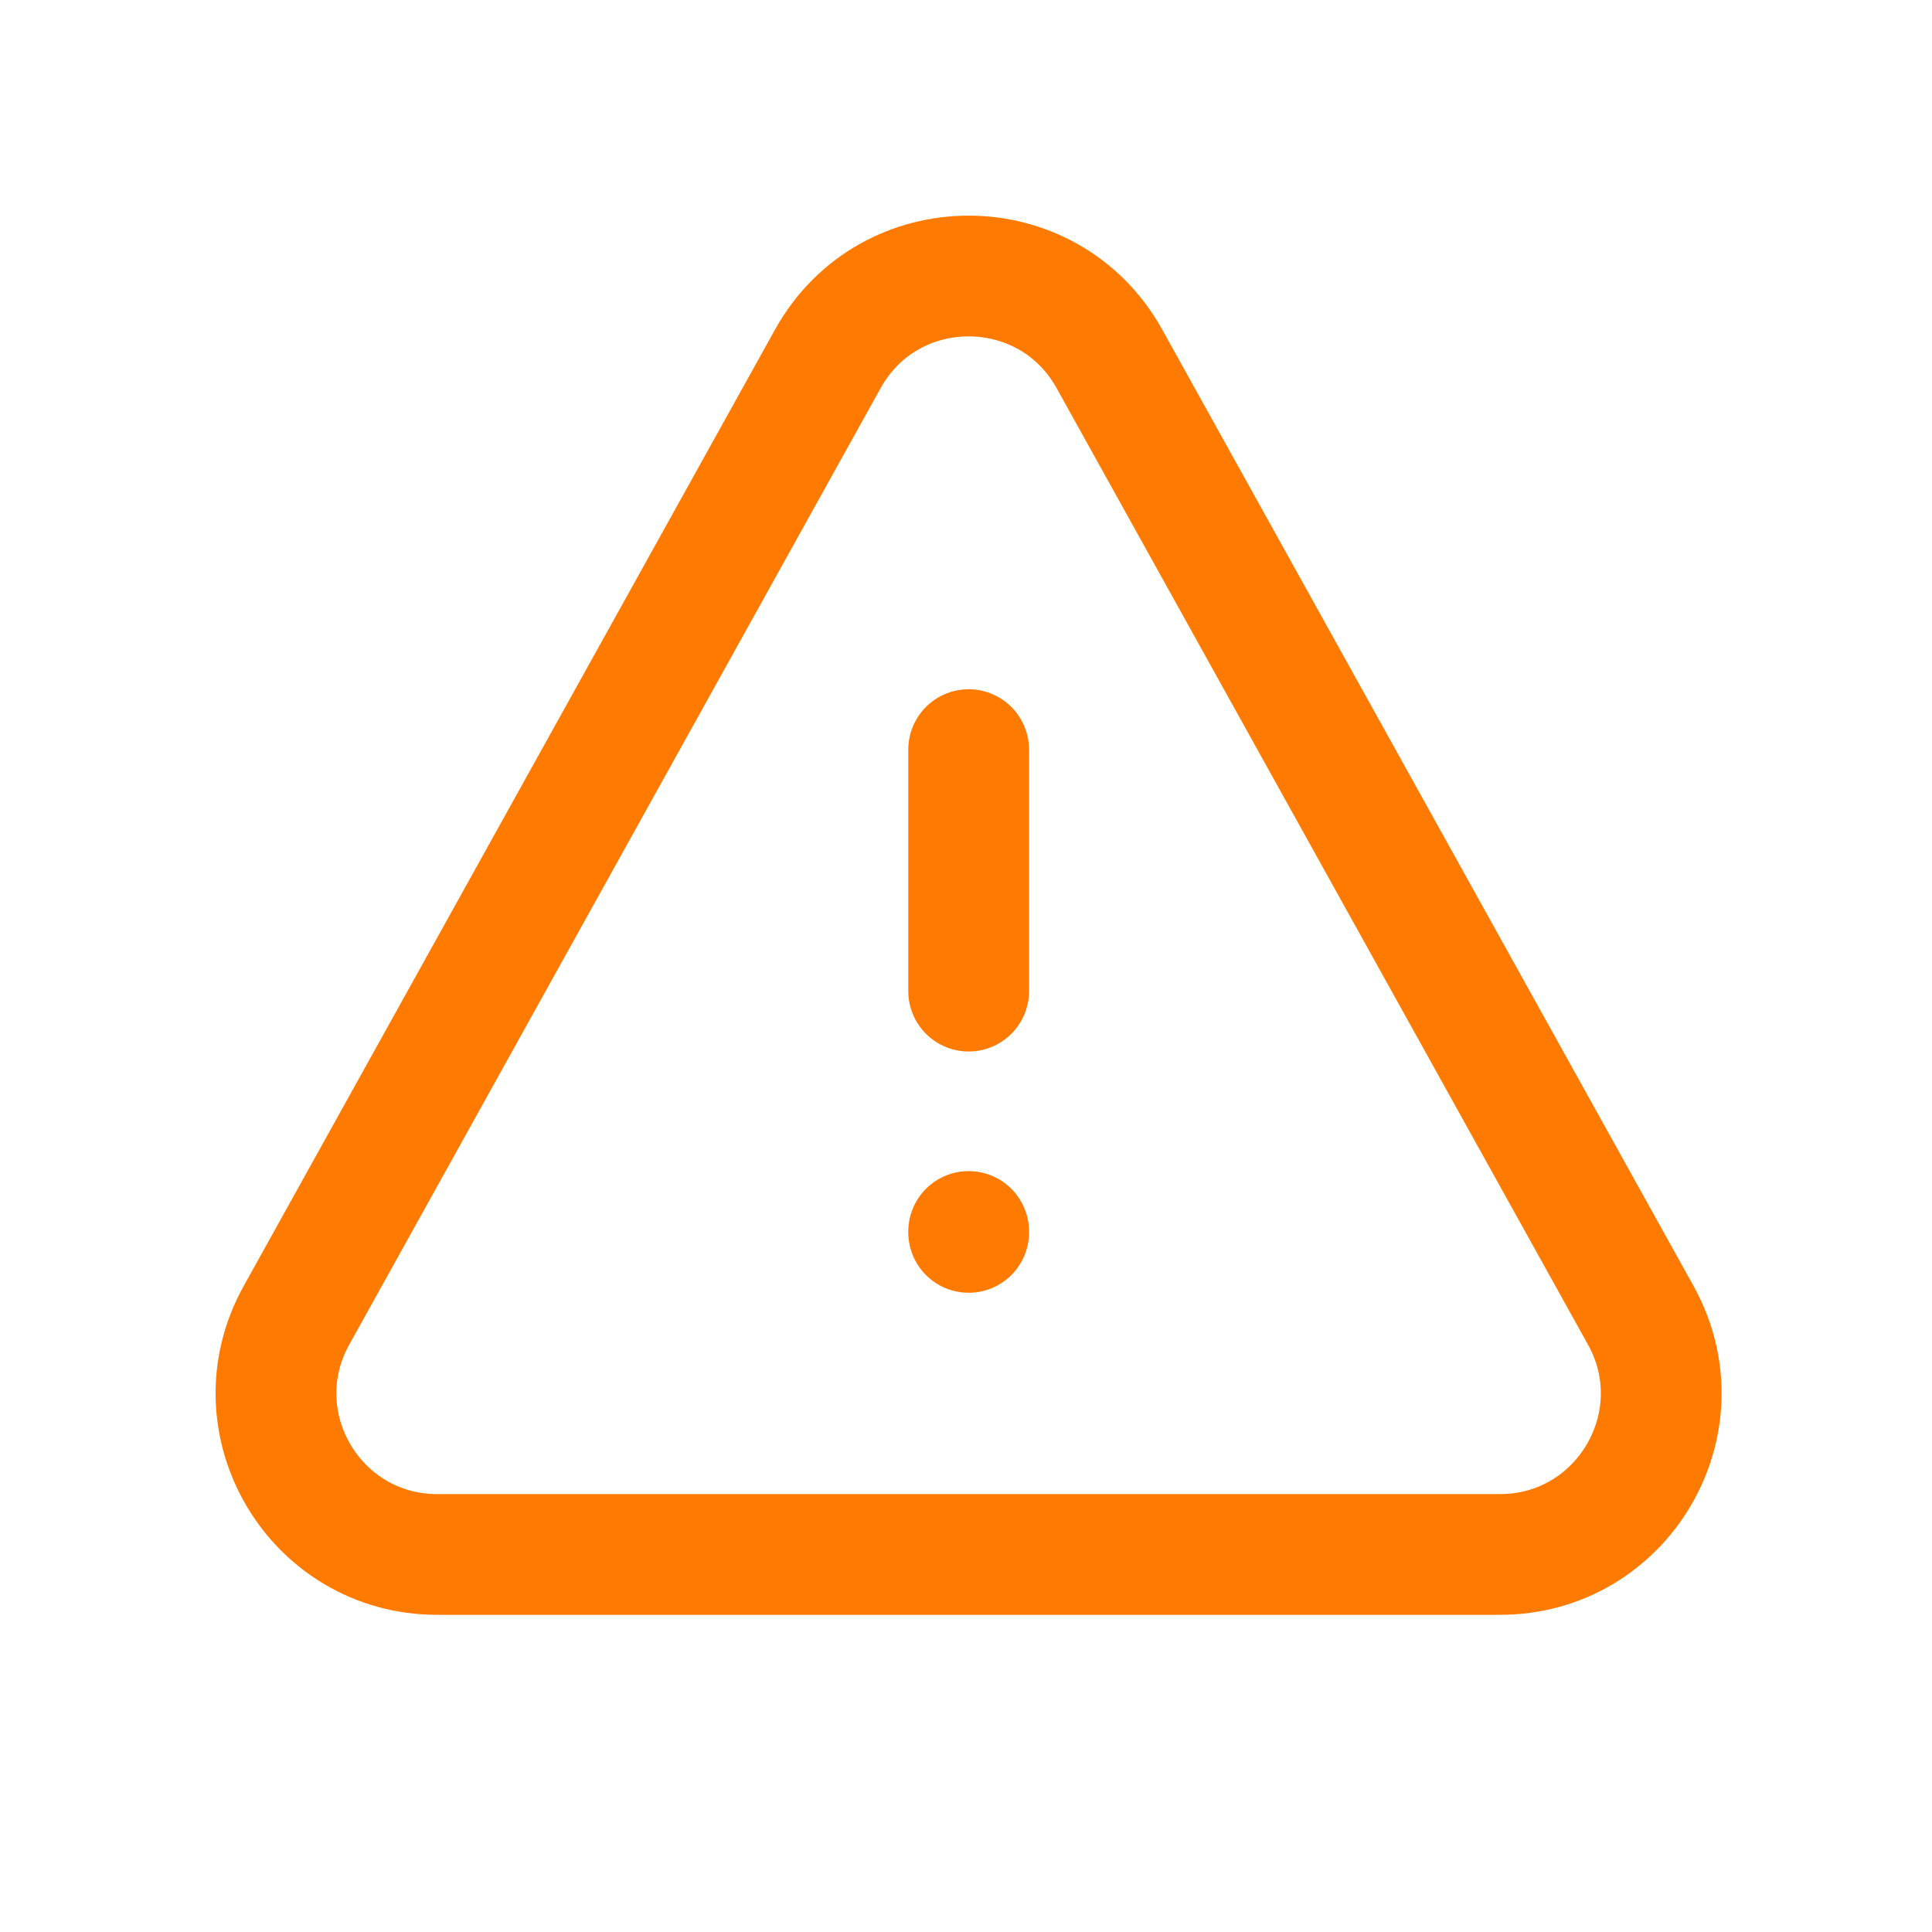
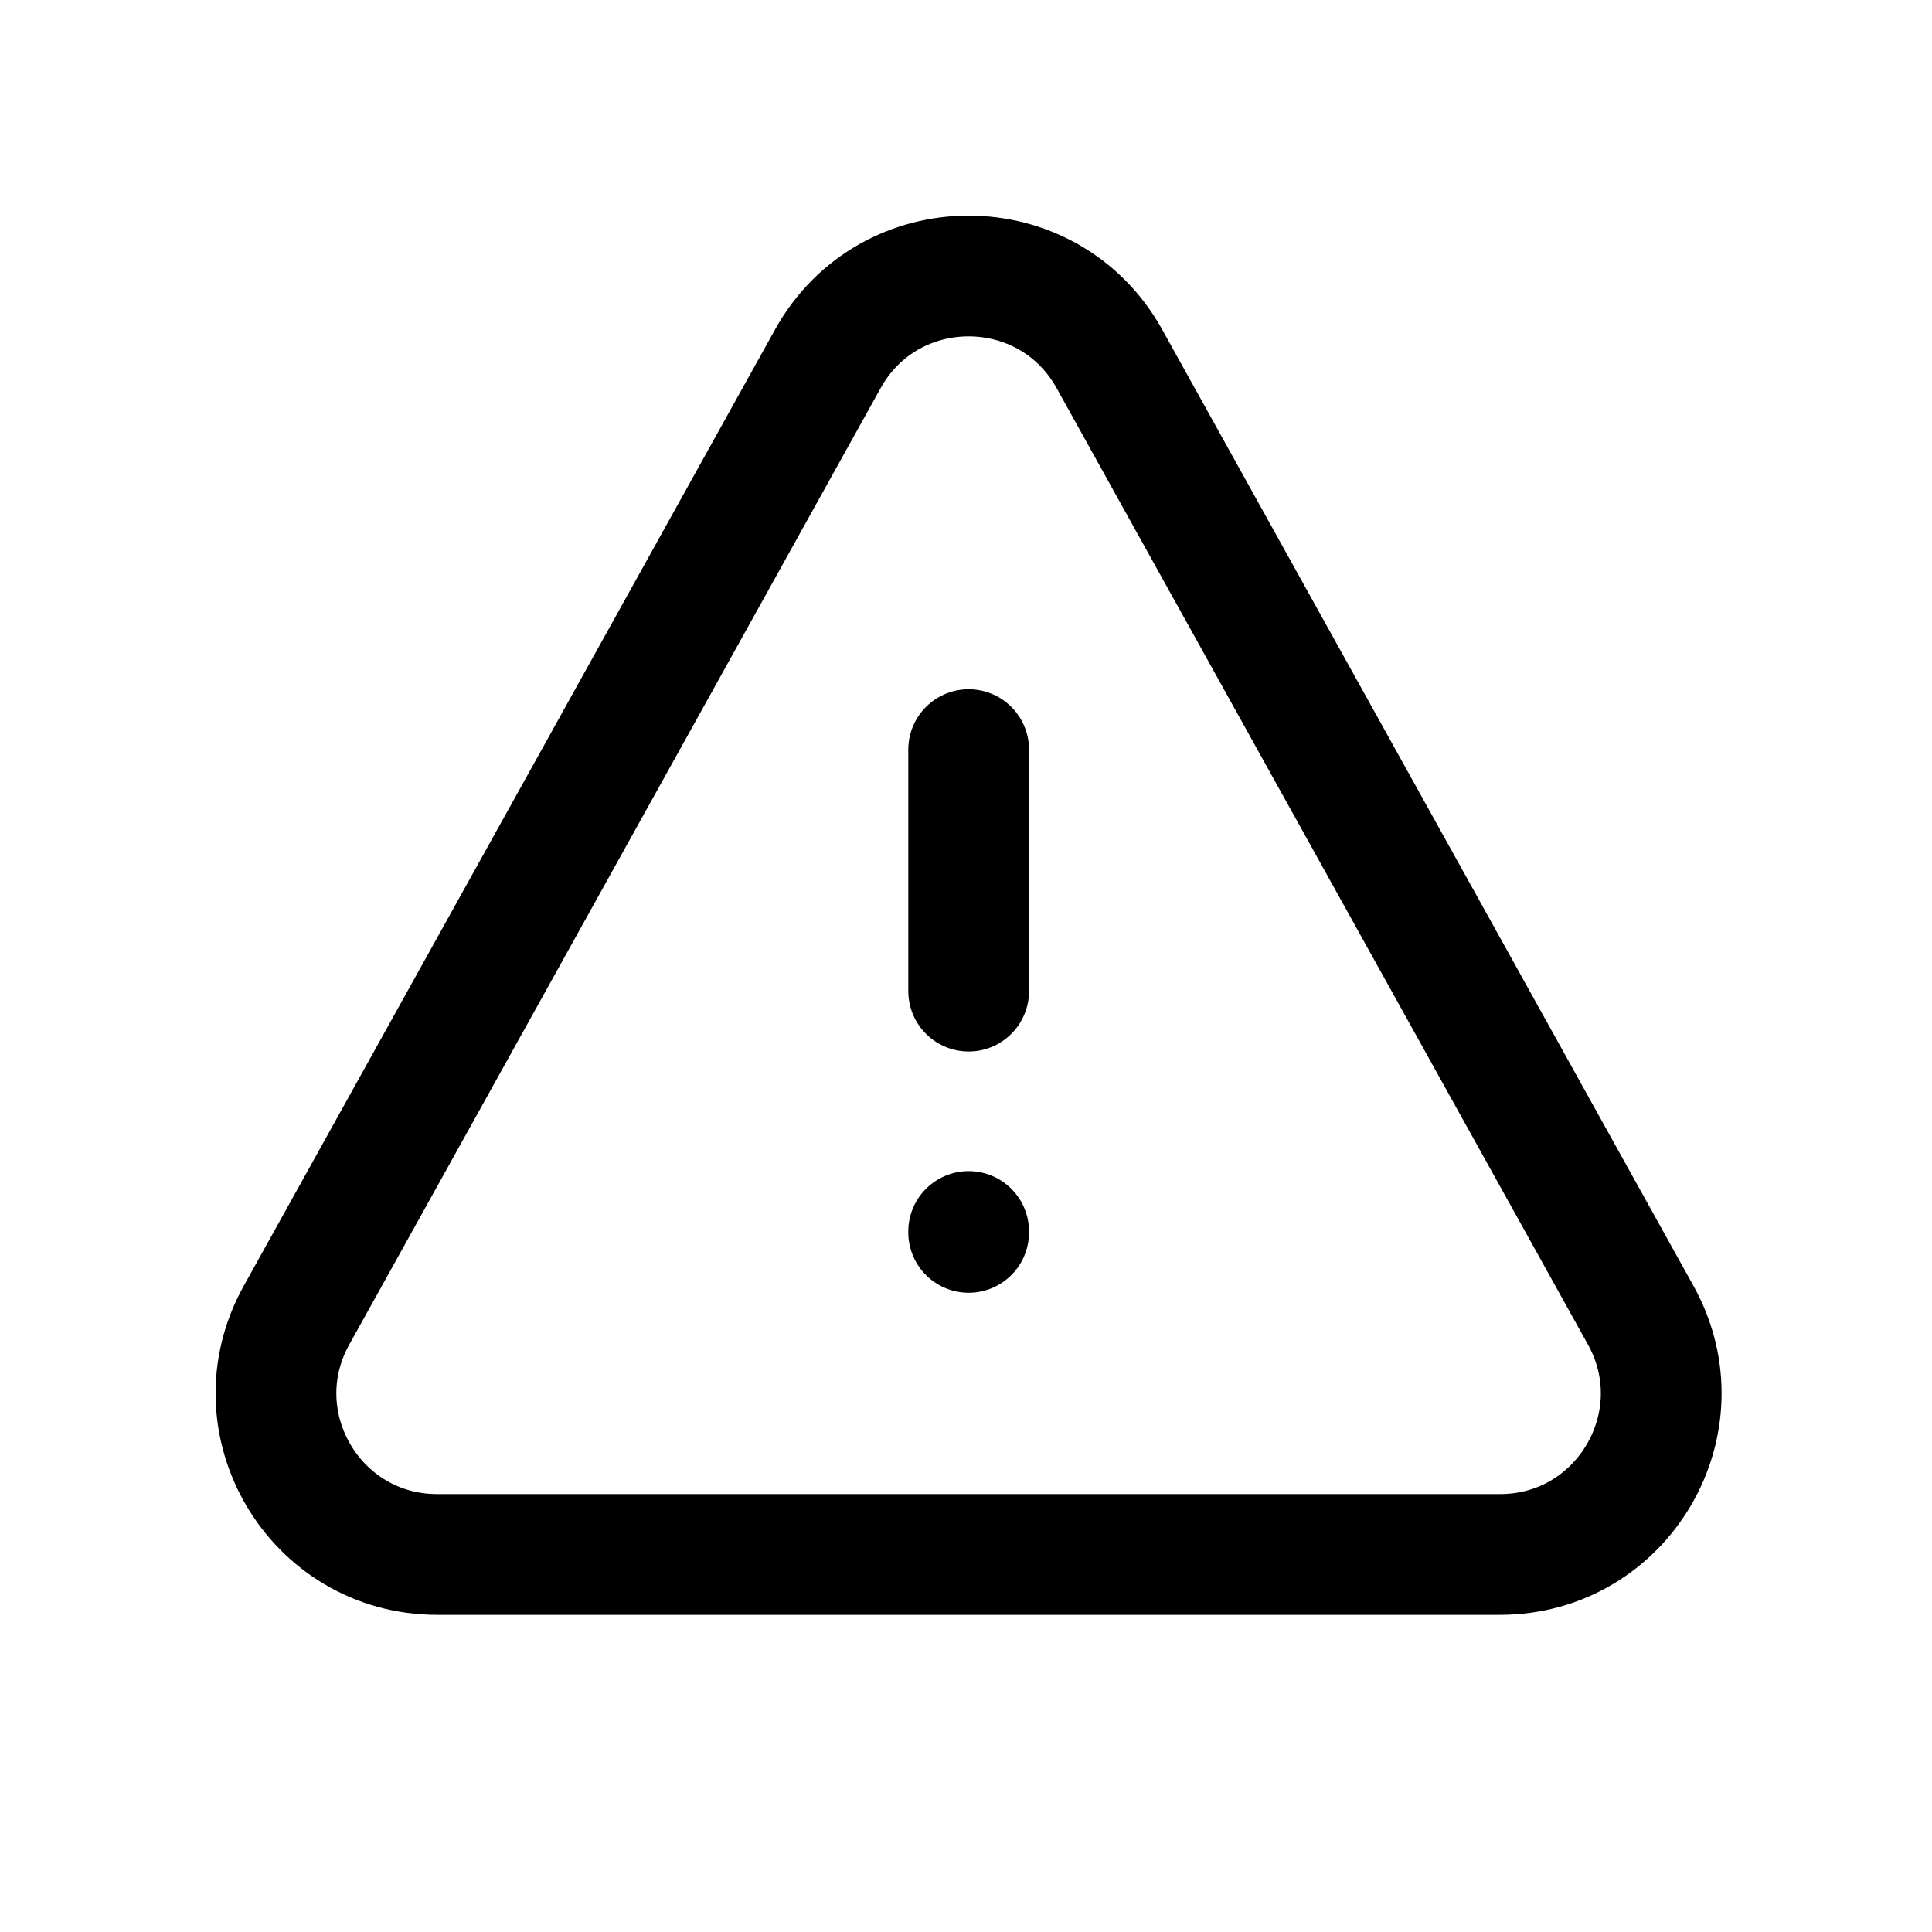
<svg xmlns="http://www.w3.org/2000/svg" width="24" height="24" viewBox="0 0 24 24" fill="none">
-   <path d="M12.033 9.312V12.312" stroke="#FF7A00" stroke-width="1.5" stroke-linecap="round" />
-   <path d="M12.033 15.309V15.298" stroke="#FF7A00" stroke-width="1.5" stroke-linecap="round" />
-   <path d="M10.284 4.457L3.683 16.339C2.942 17.672 3.906 19.31 5.431 19.31H18.633C20.158 19.31 21.122 17.672 20.382 16.339L13.781 4.457C13.019 3.086 11.046 3.086 10.284 4.457Z" stroke="#FF7A00" stroke-width="1.5" stroke-linecap="round" stroke-linejoin="round" />
+   <path d="M12.033 9.312V12.312" stroke="currentColor" stroke-width="1.5" stroke-linecap="round" />
+   <path d="M12.033 15.309V15.298" stroke="currentColor" stroke-width="1.5" stroke-linecap="round" />
+   <path d="M10.284 4.457L3.683 16.339C2.942 17.672 3.906 19.31 5.431 19.31H18.633C20.158 19.31 21.122 17.672 20.382 16.339L13.781 4.457C13.019 3.086 11.046 3.086 10.284 4.457Z" stroke="currentColor" stroke-width="1.5" stroke-linecap="round" stroke-linejoin="round" />
</svg>
